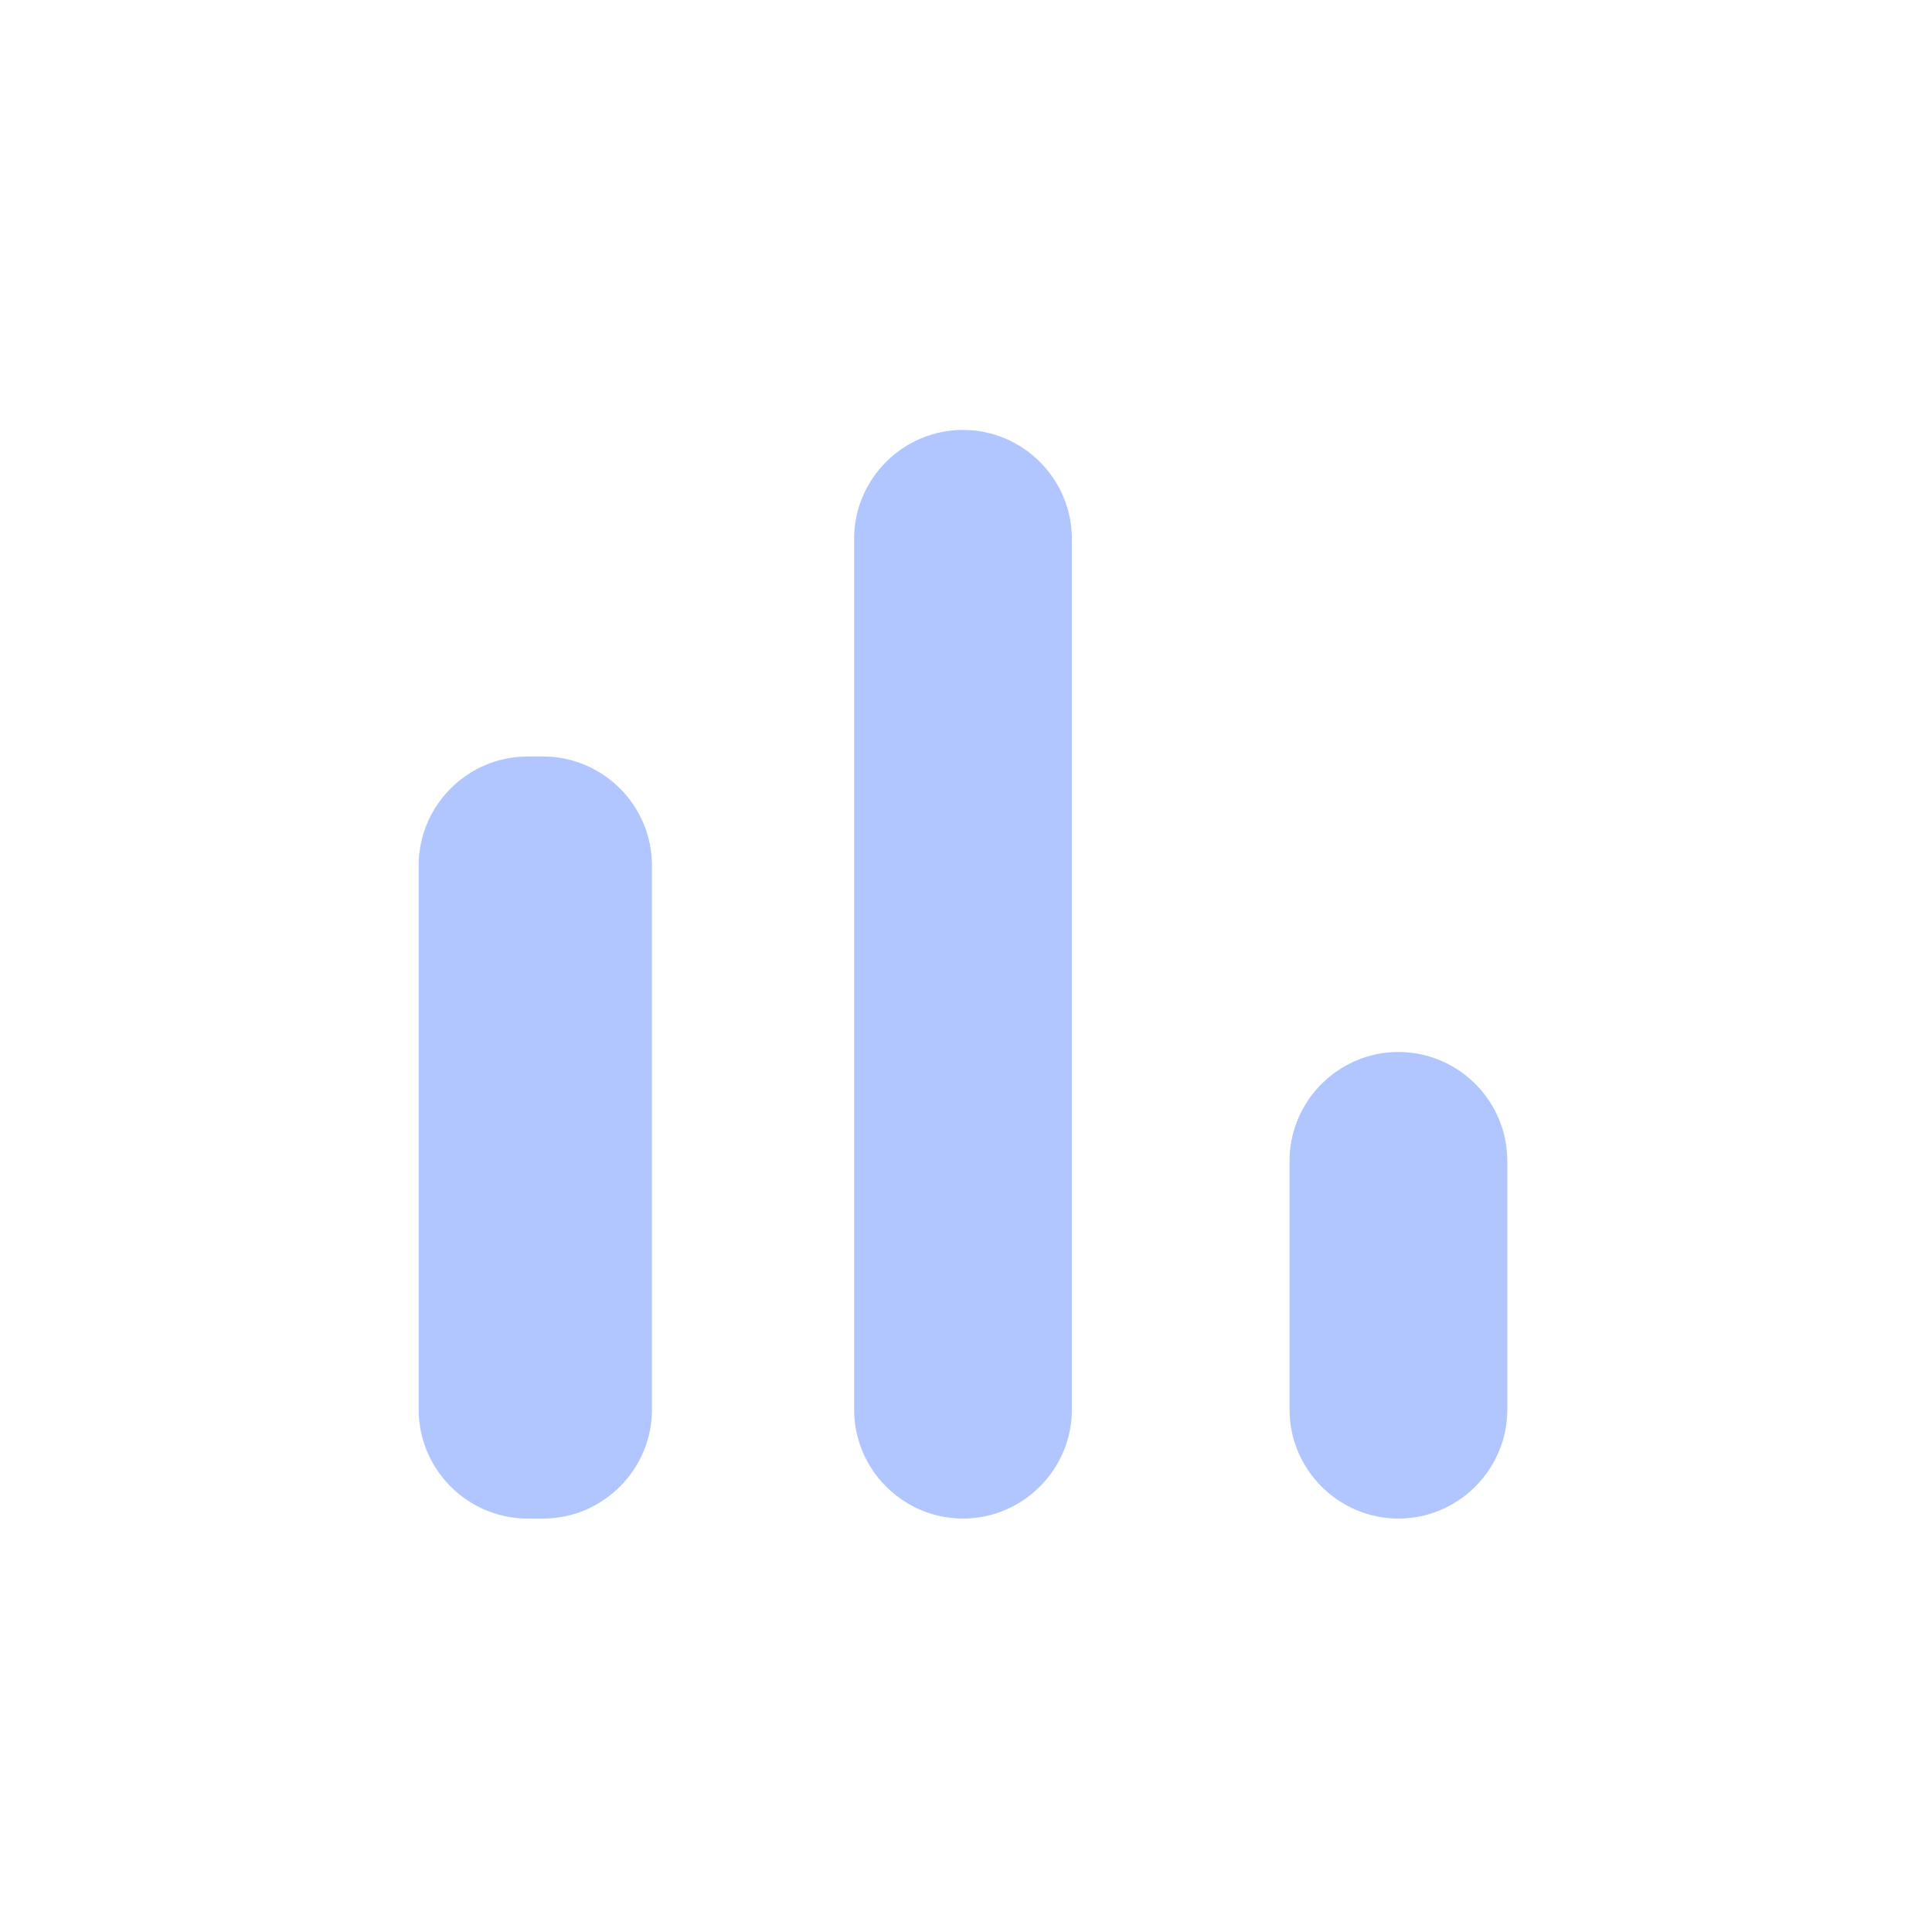
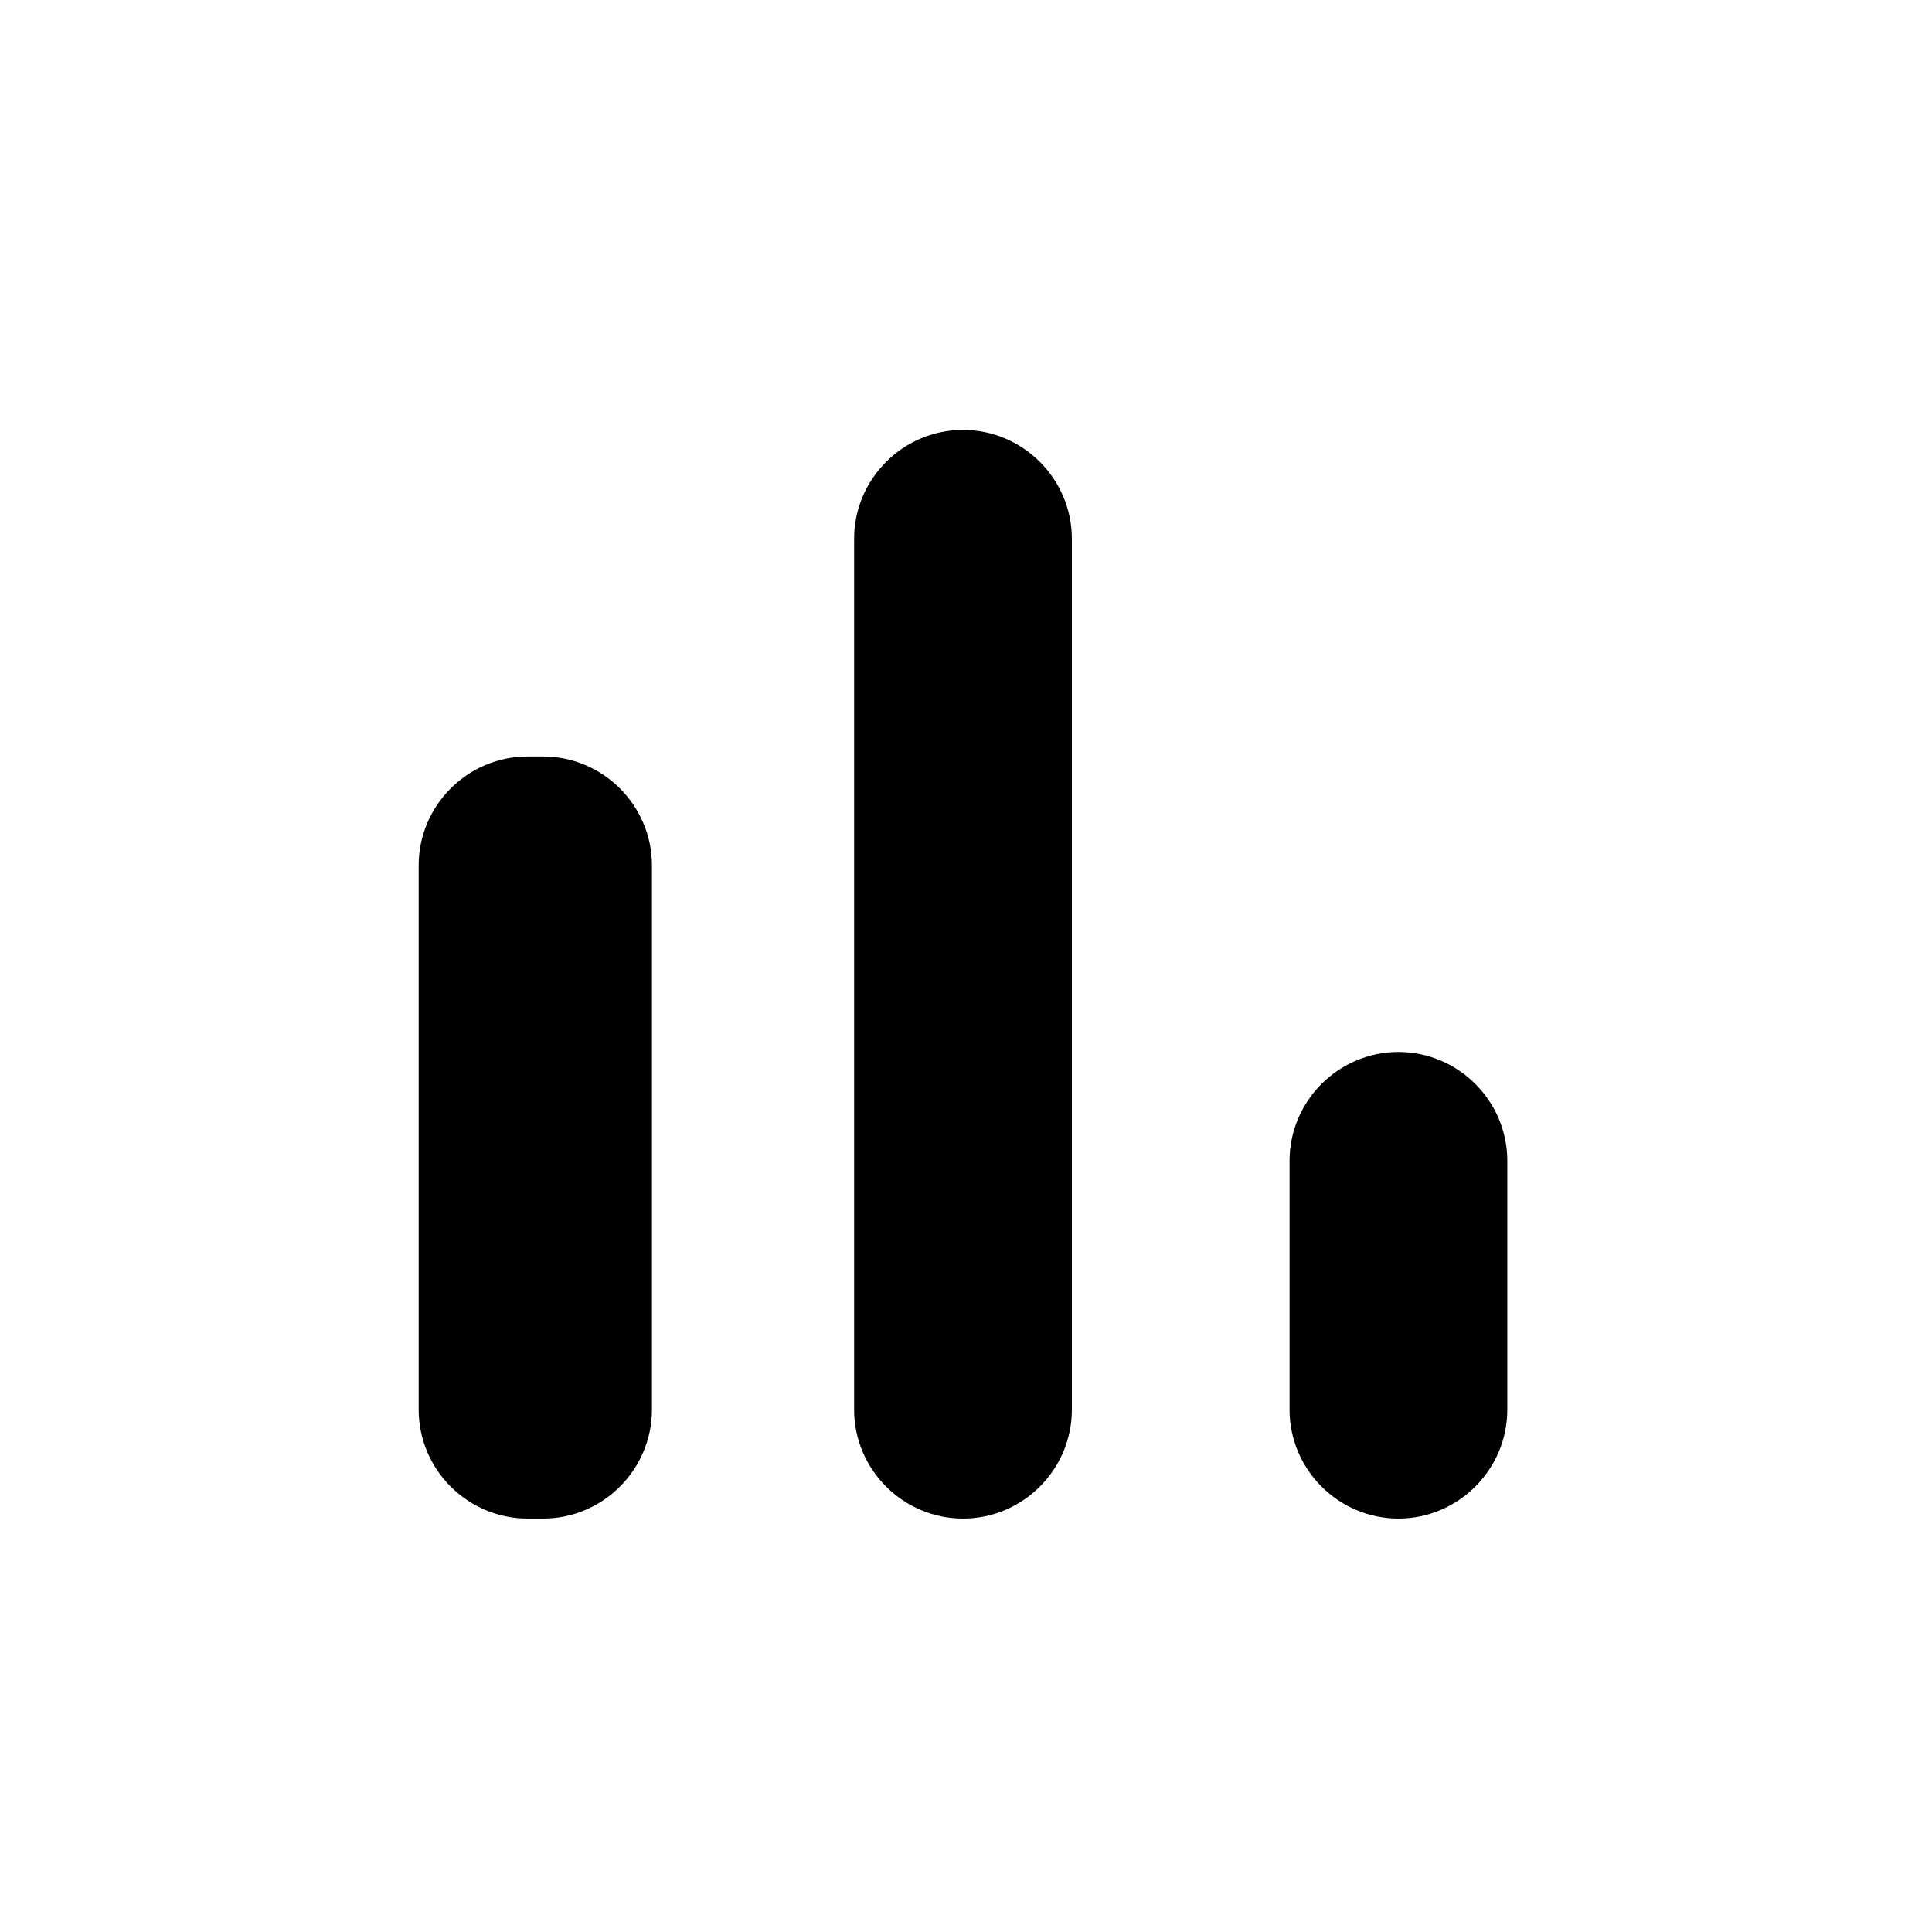
- <svg xmlns="http://www.w3.org/2000/svg" width="34" height="34" viewBox="0 0 34 34" fill="#B1C5FF ">
+ <svg xmlns="http://www.w3.org/2000/svg" width="34" height="34" viewBox="0 0 34 34" fill="currentColor">
  <g clip-path="url(#clip0_4331_4062)">
    <path d="M9.284 13.313H9.558C10.611 13.313 11.473 14.175 11.473 15.229V24.808C11.473 25.861 10.611 26.724 9.558 26.724H9.284C8.23 26.724 7.368 25.861 7.368 24.808V15.229C7.368 14.175 8.23 13.313 9.284 13.313ZM16.947 7.566C18.001 7.566 18.863 8.428 18.863 9.482V24.808C18.863 25.861 18.001 26.724 16.947 26.724C15.893 26.724 15.031 25.861 15.031 24.808V9.482C15.031 8.428 15.893 7.566 16.947 7.566ZM24.61 18.513C25.664 18.513 26.526 19.375 26.526 20.429V24.808C26.526 25.861 25.664 26.724 24.61 26.724C23.556 26.724 22.694 25.861 22.694 24.808V20.429C22.694 19.375 23.556 18.513 24.61 18.513Z" />
  </g>
  <defs>
    <clipPath id="clip0_4331_4062">
      <rect width="32.842" height="32.842" transform="translate(0.526367 0.724121)" />
    </clipPath>
  </defs>
</svg>
